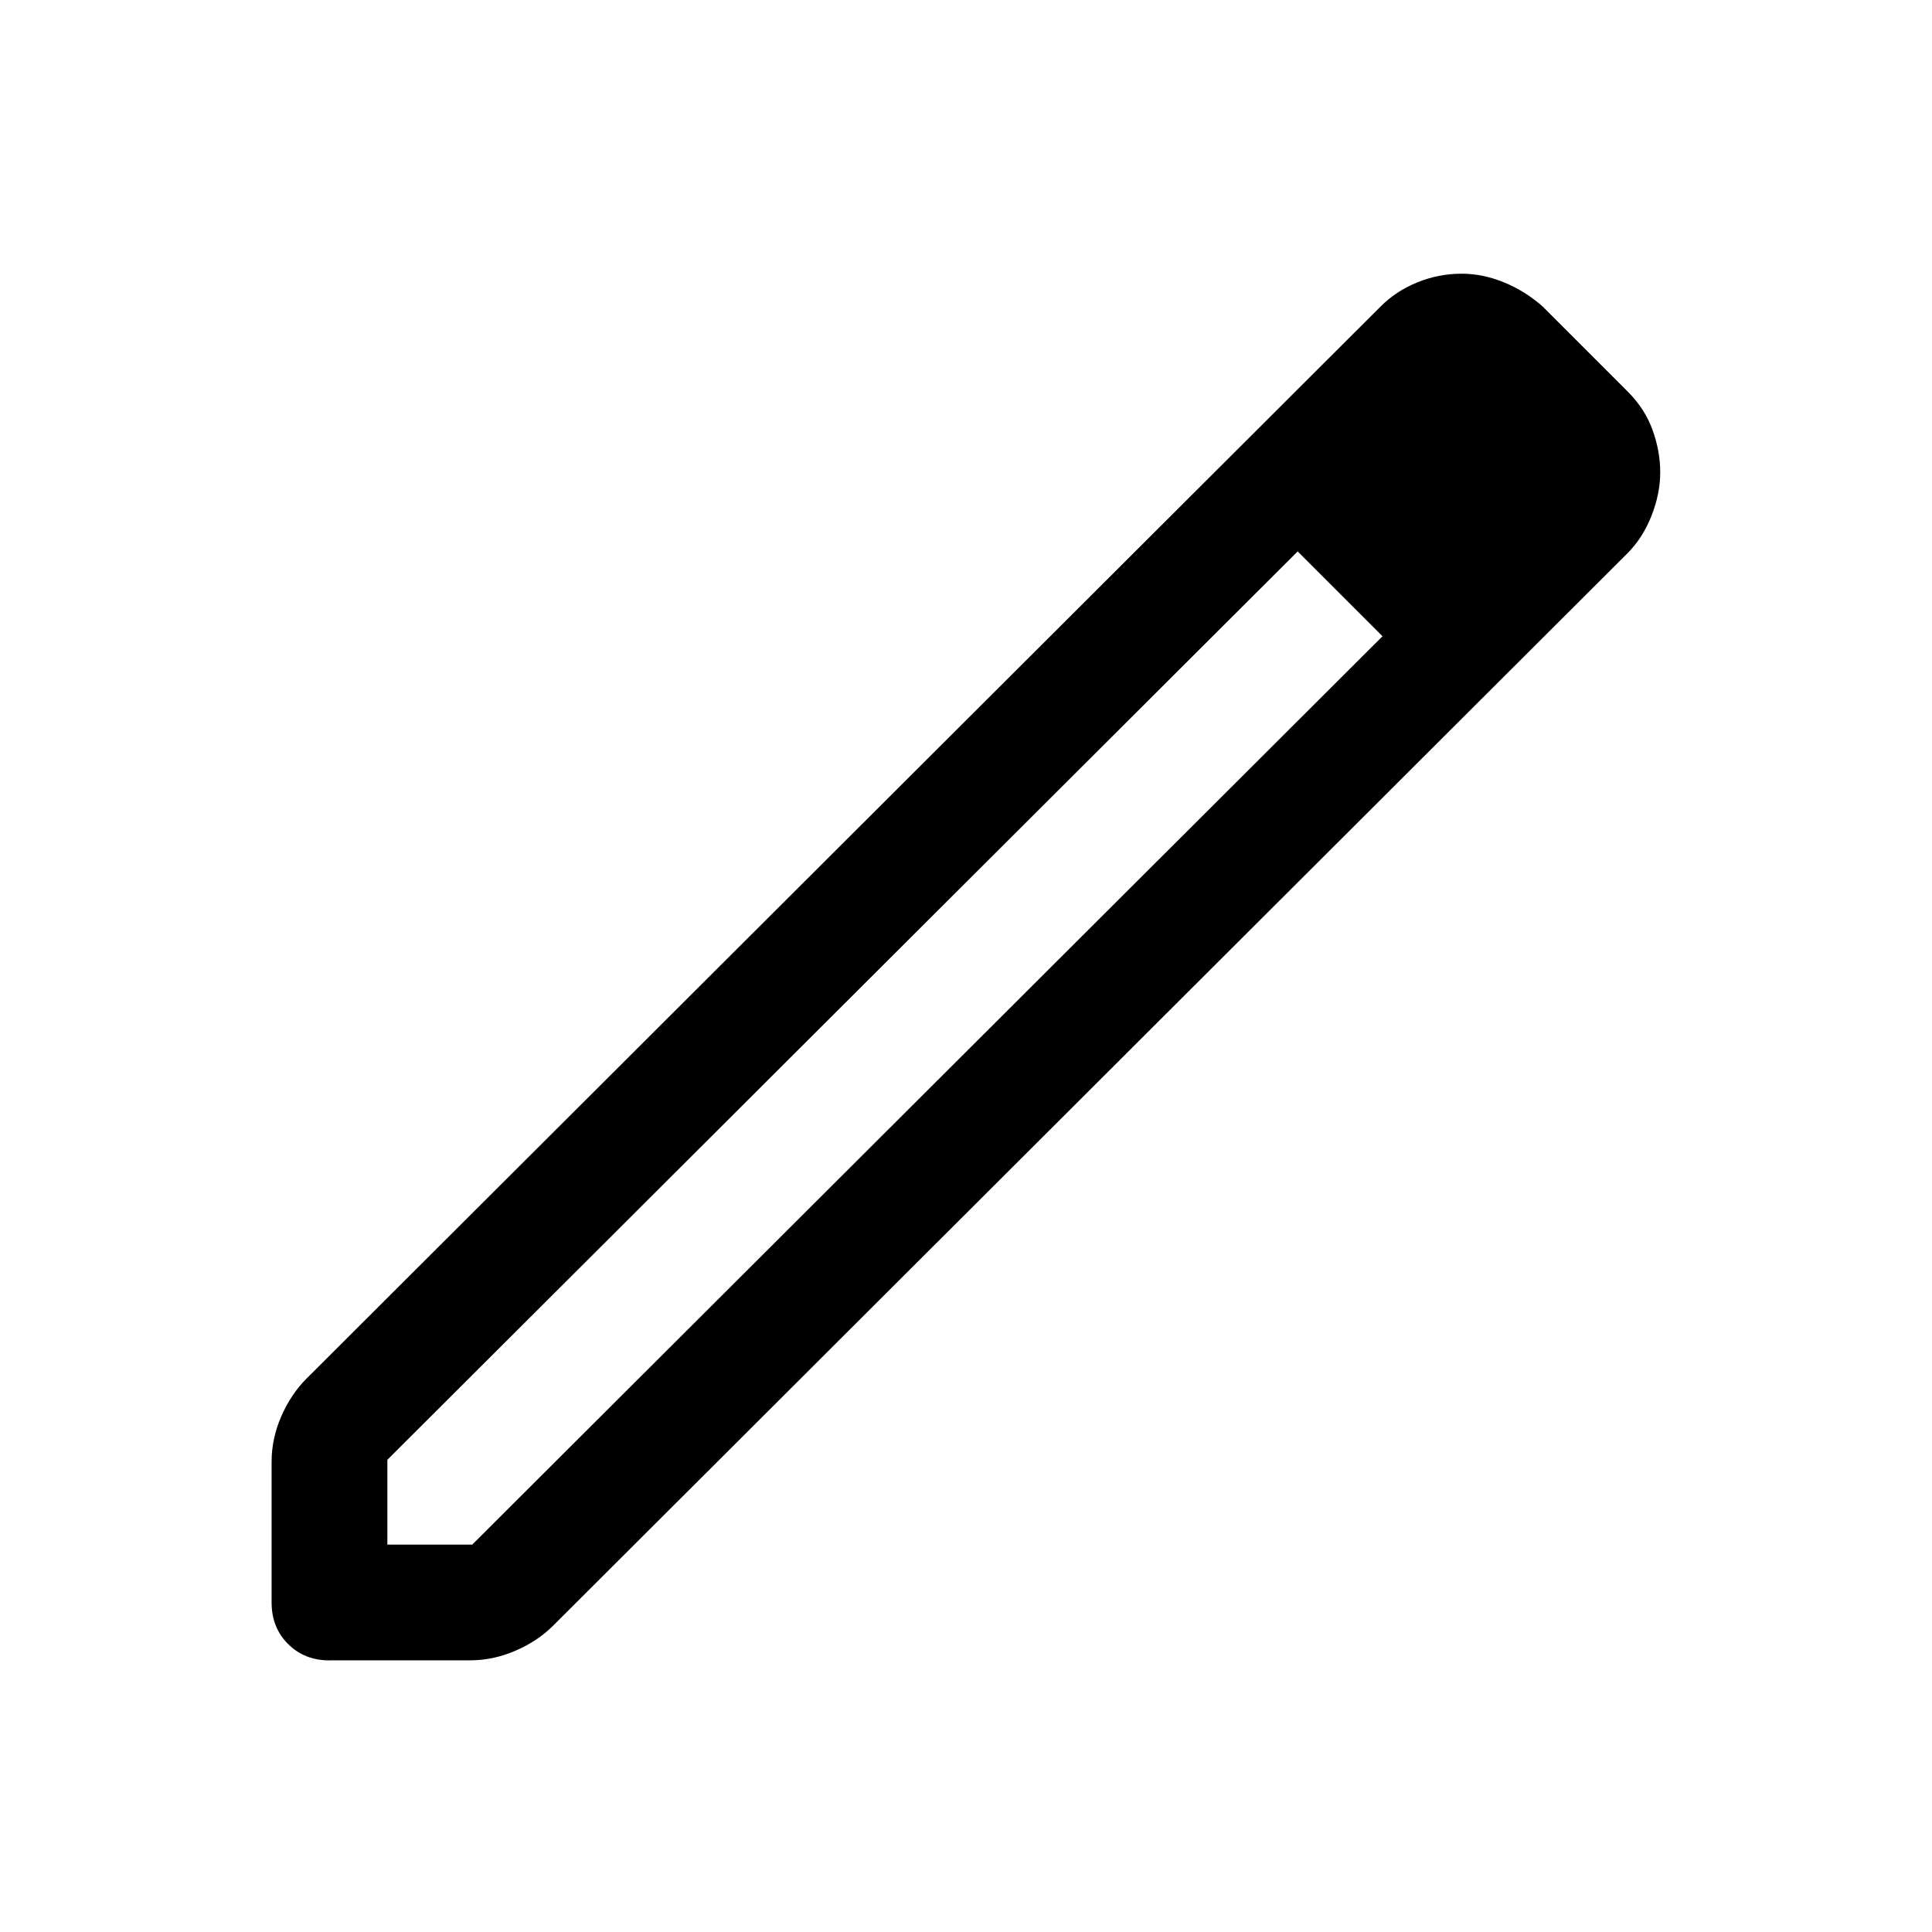
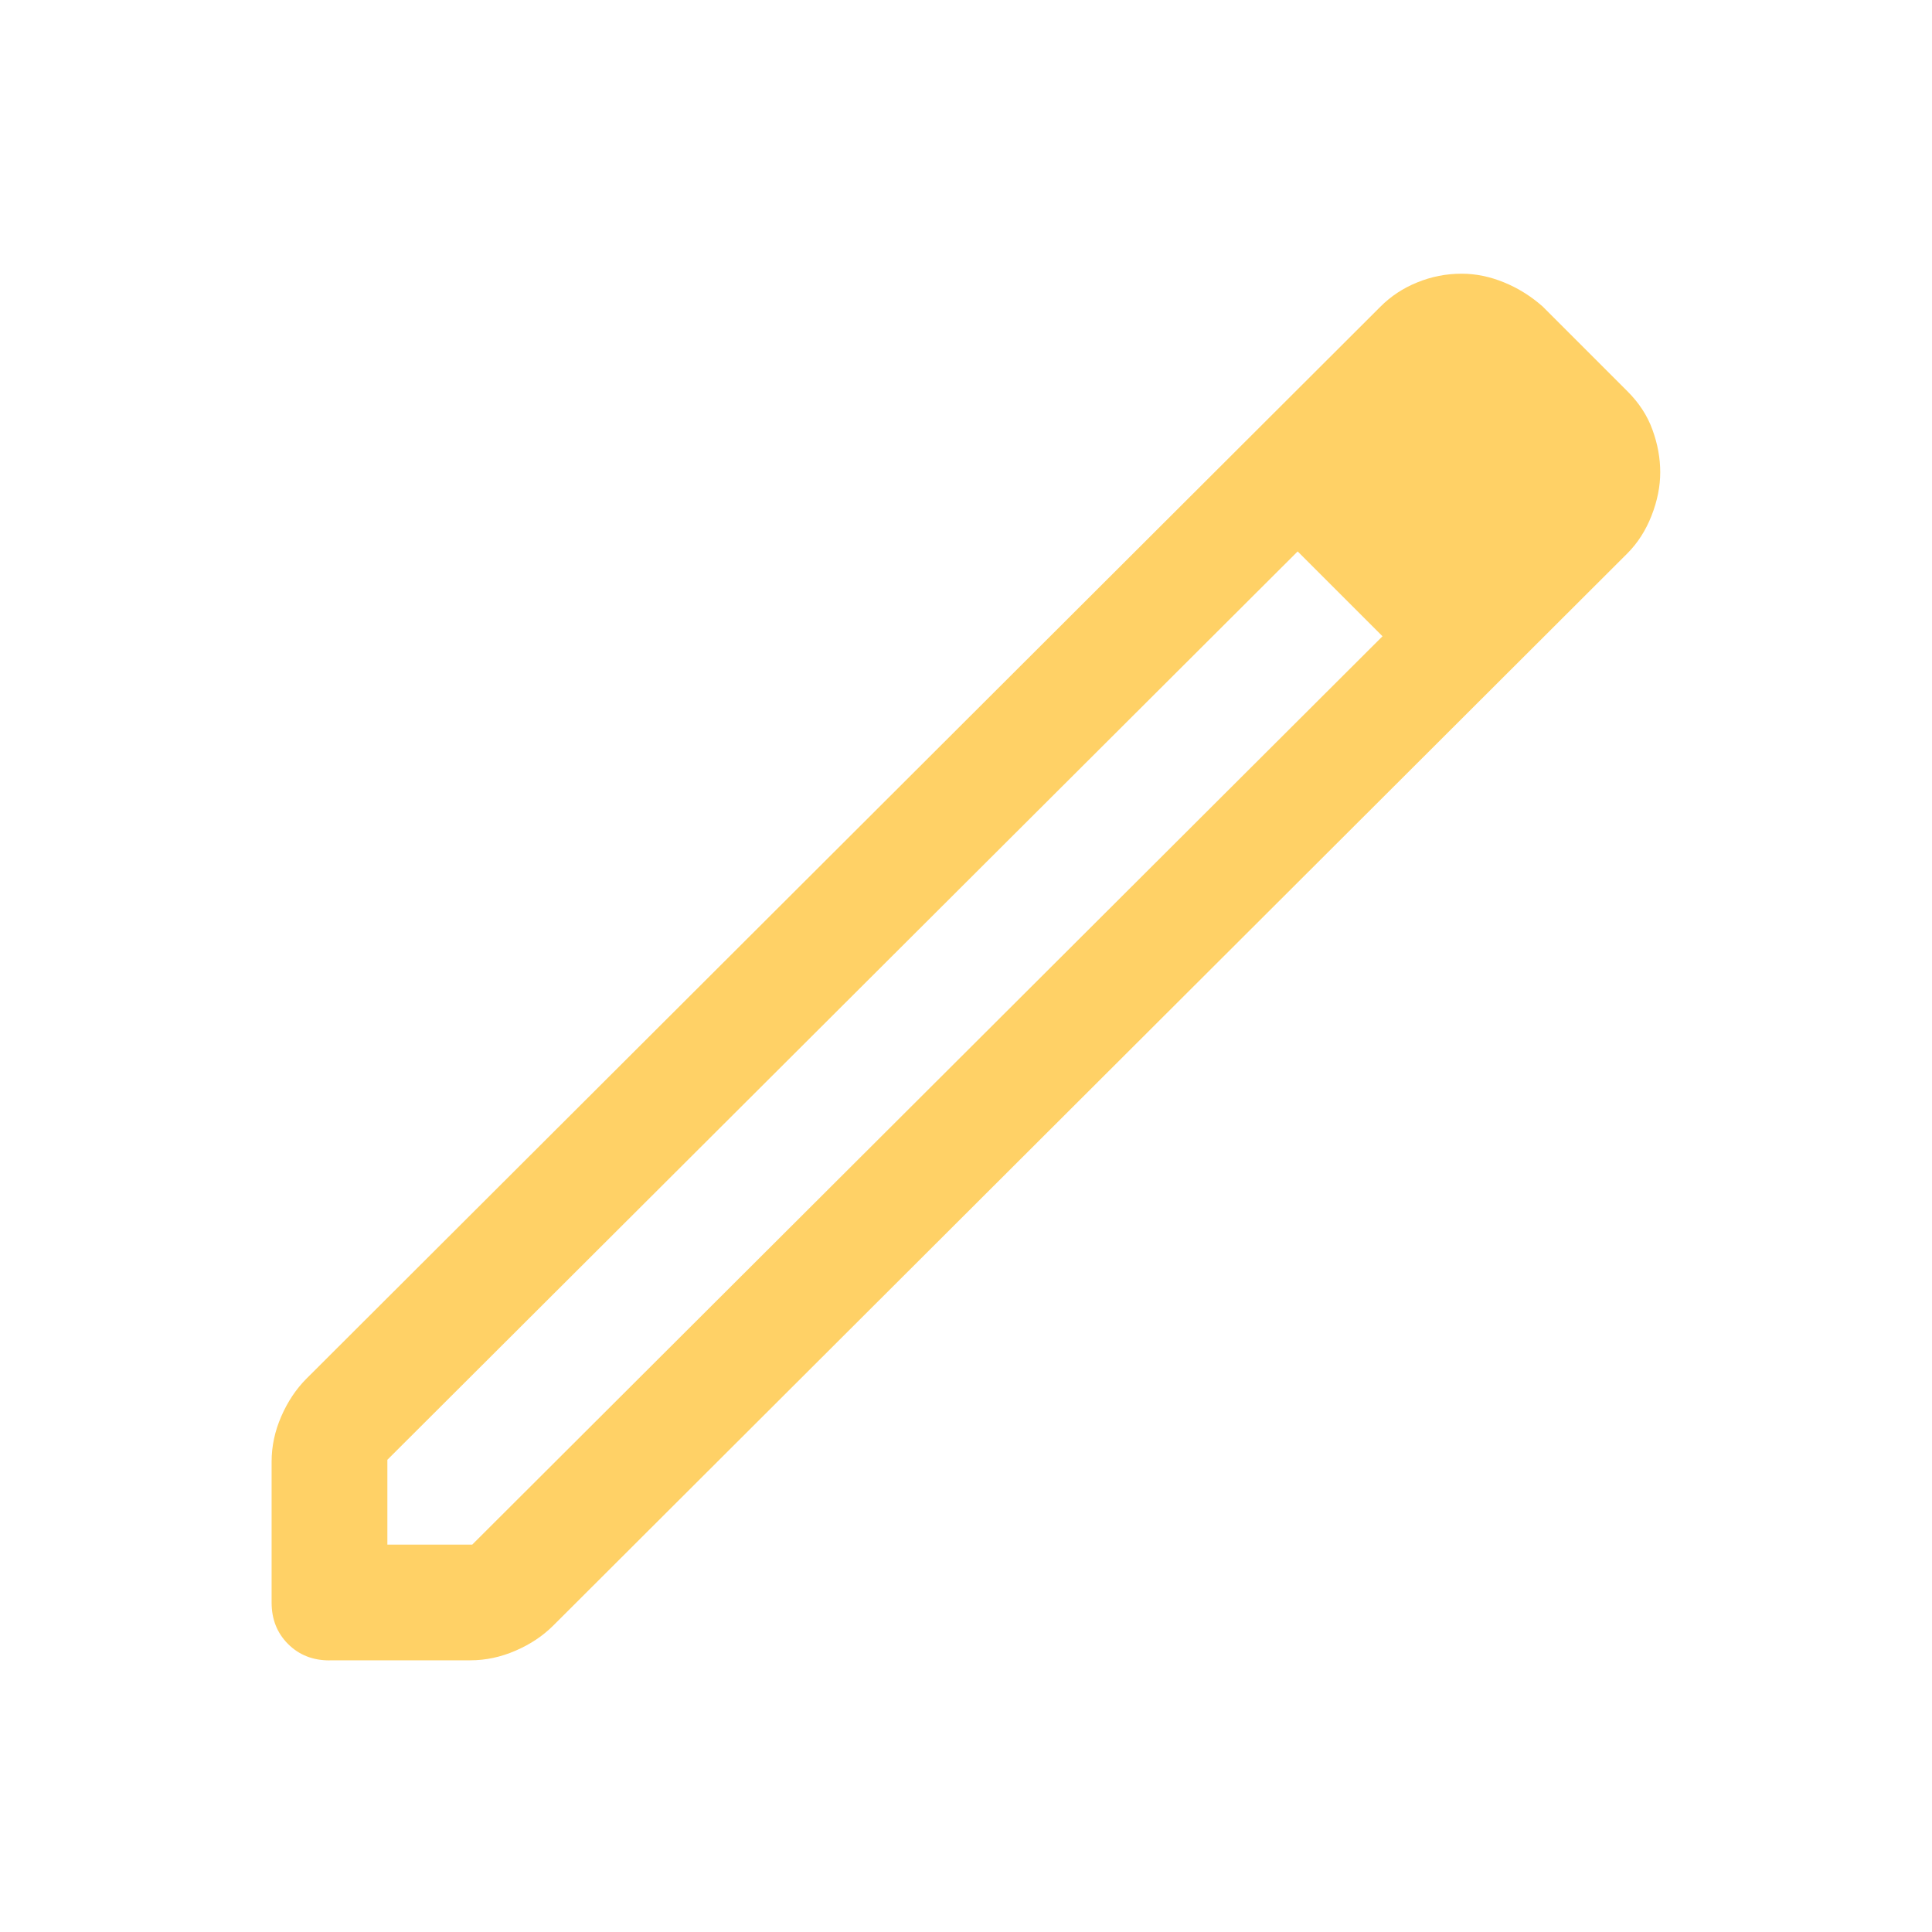
<svg xmlns="http://www.w3.org/2000/svg" fill="none" viewBox="-0.5 -0.5 24 24" id="Edit--Streamline-Rounded-Material-Symbols.svg" height="24" width="24">
-   <path fill="#000000" d="M4.312 18.688h1.054l11.308 -11.284 -1.054 -1.054L4.312 17.634v1.054Zm-0.719 1.438c-0.208 0 -0.379 -0.068 -0.515 -0.204 -0.136 -0.136 -0.204 -0.307 -0.204 -0.515v-1.749c0 -0.192 0.04 -0.379 0.12 -0.563 0.08 -0.184 0.184 -0.339 0.311 -0.467L16.651 3.307c0.128 -0.128 0.279 -0.228 0.455 -0.299 0.176 -0.072 0.359 -0.108 0.551 -0.108 0.176 0 0.351 0.036 0.527 0.108 0.176 0.072 0.335 0.172 0.479 0.299l1.054 1.054c0.144 0.144 0.248 0.303 0.311 0.479 0.064 0.176 0.096 0.351 0.096 0.527 0 0.176 -0.036 0.355 -0.108 0.539 -0.072 0.184 -0.172 0.339 -0.299 0.467l-13.345 13.321c-0.128 0.128 -0.284 0.232 -0.467 0.311 -0.184 0.08 -0.371 0.12 -0.563 0.12H3.594Zm12.554 -13.249 -0.527 -0.527 1.054 1.054 -0.527 -0.527Z" stroke-width="1" />
+   <path fill="#FFD166" d="M4.312 18.688h1.054l11.308 -11.284 -1.054 -1.054L4.312 17.634v1.054Zm-0.719 1.438c-0.208 0 -0.379 -0.068 -0.515 -0.204 -0.136 -0.136 -0.204 -0.307 -0.204 -0.515v-1.749c0 -0.192 0.04 -0.379 0.12 -0.563 0.08 -0.184 0.184 -0.339 0.311 -0.467L16.651 3.307c0.128 -0.128 0.279 -0.228 0.455 -0.299 0.176 -0.072 0.359 -0.108 0.551 -0.108 0.176 0 0.351 0.036 0.527 0.108 0.176 0.072 0.335 0.172 0.479 0.299l1.054 1.054c0.144 0.144 0.248 0.303 0.311 0.479 0.064 0.176 0.096 0.351 0.096 0.527 0 0.176 -0.036 0.355 -0.108 0.539 -0.072 0.184 -0.172 0.339 -0.299 0.467l-13.345 13.321c-0.128 0.128 -0.284 0.232 -0.467 0.311 -0.184 0.08 -0.371 0.12 -0.563 0.12H3.594Zm12.554 -13.249 -0.527 -0.527 1.054 1.054 -0.527 -0.527Z" stroke-width="1" />
</svg>
